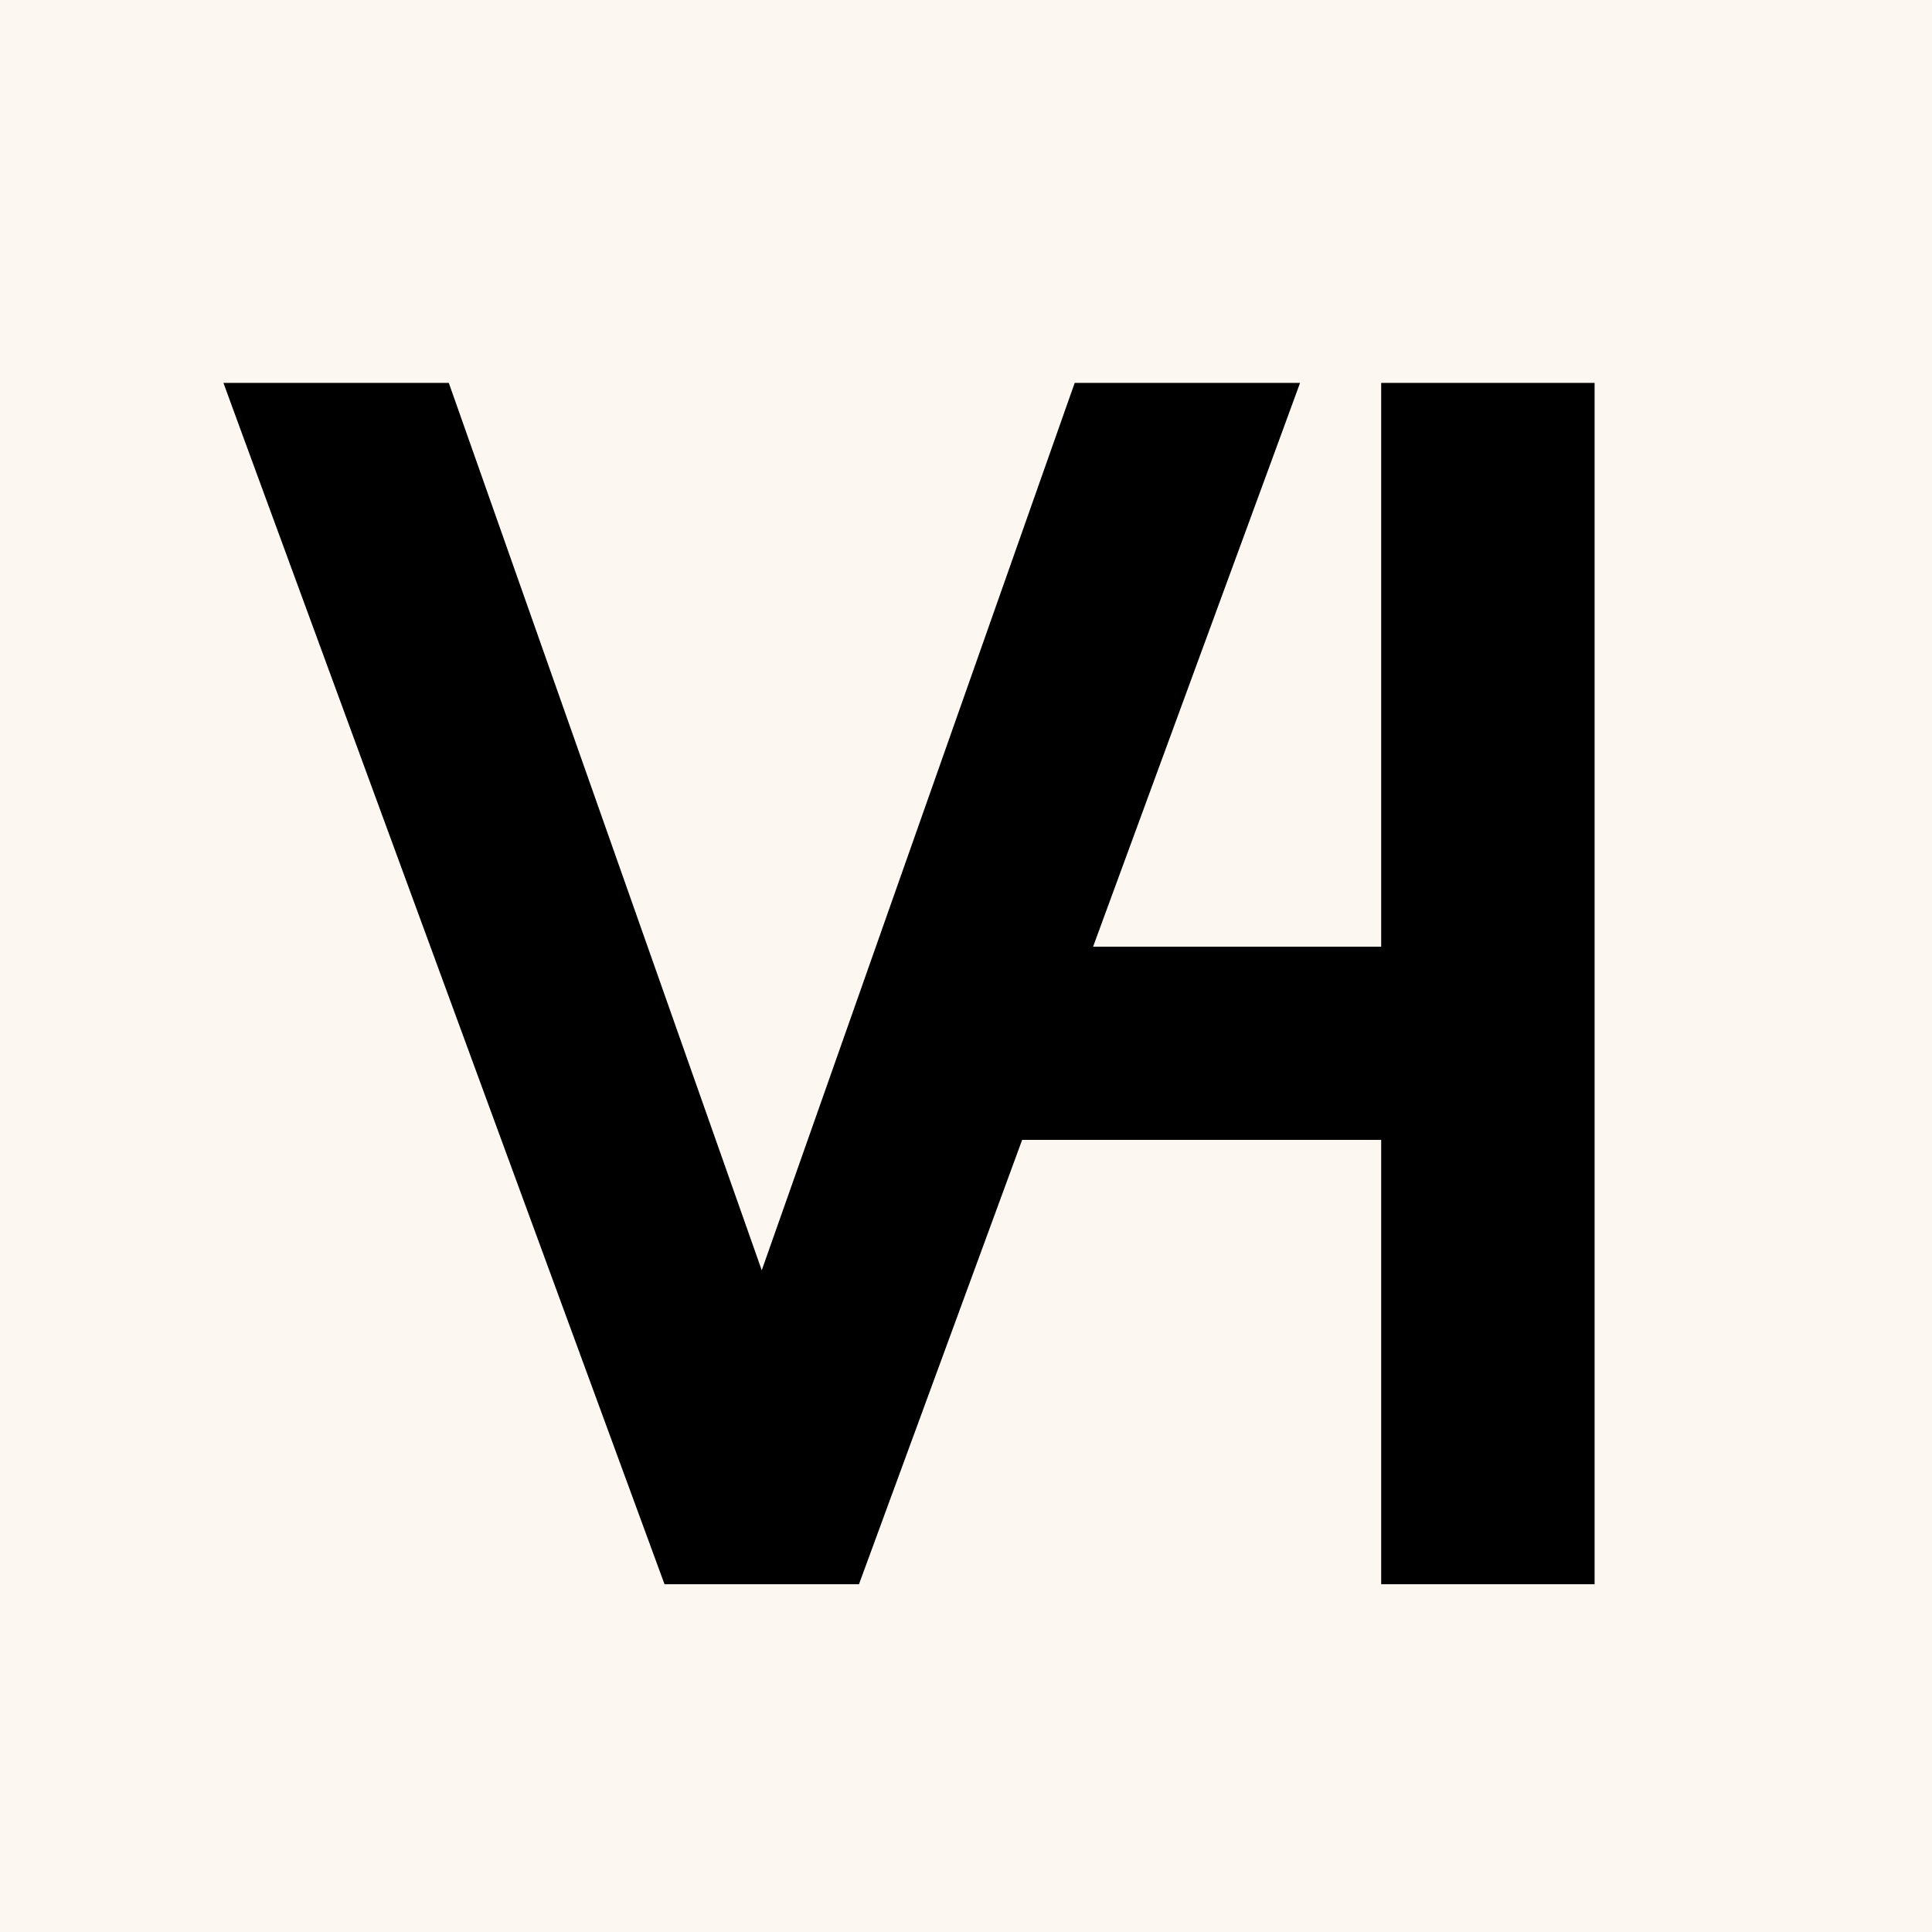
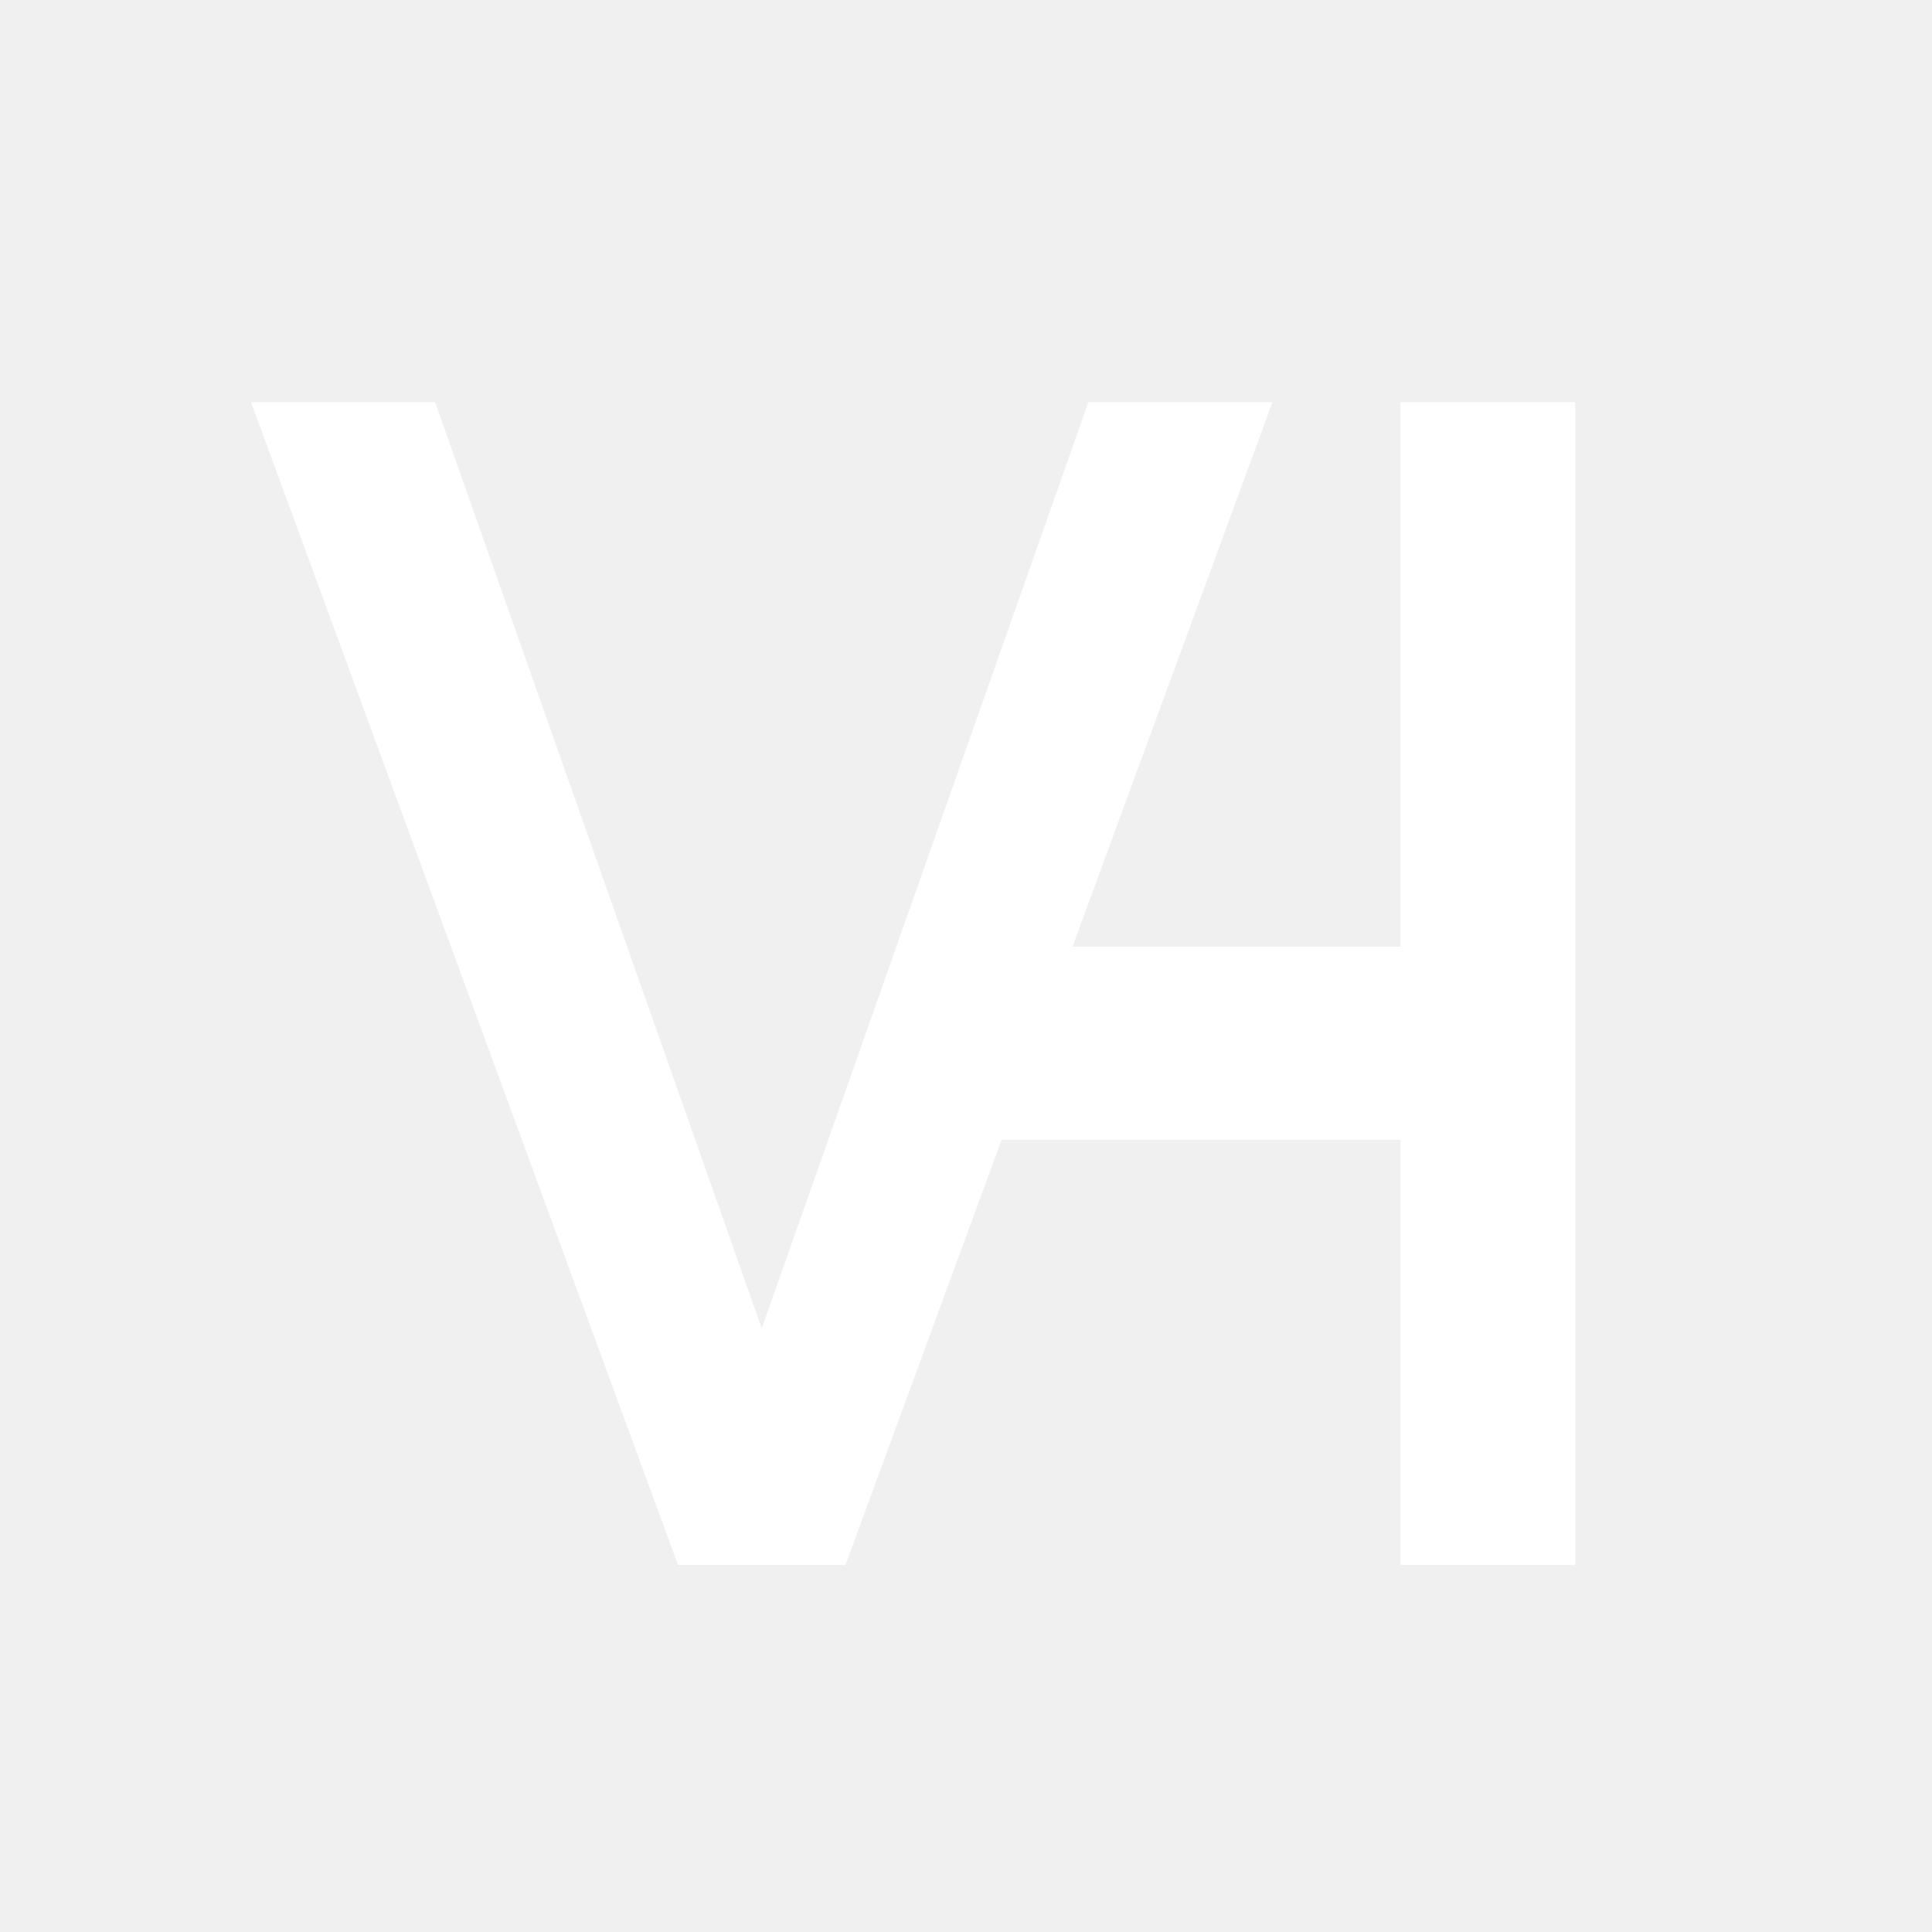
<svg xmlns="http://www.w3.org/2000/svg" width="50" height="50" viewBox="0 0 50 50" fill="none">
-   <g clip-path="url(#clip0_174_29)">
-     <path d="M50 0H0V50H50V0Z" fill="#FDF7F2" />
-     <path d="M24 27H36.51" stroke="black" stroke-width="5" />
-     <path d="M11.261 10.409L11.379 10.743L19.714 34.378L28.049 10.743L28.167 10.409H32.93L32.684 11.081L22.001 40.173L21.881 40.5H17.547L17.427 40.173L6.744 11.081L6.498 10.409H11.261ZM40.768 10.409V40.5H36.245V10.409H40.768Z" fill="black" stroke="black" />
-   </g>
-   <defs>
-     <clipPath id="clip0_174_29">
-       <rect width="50" height="50" fill="white" />
-     </clipPath>
-   </defs>
+   <path d="M24 27H36.51" stroke="white" stroke-width="5" />
+   <path d="M11.261 10.409L11.379 10.743L19.714 34.378L28.049 10.743L28.167 10.409H32.93L32.684 11.081L22.001 40.173L21.881 40.5H17.547L17.427 40.173L6.744 11.081L6.498 10.409H11.261ZM40.768 10.409V40.5H36.245V10.409H40.768Z" fill="white" />
</svg>
